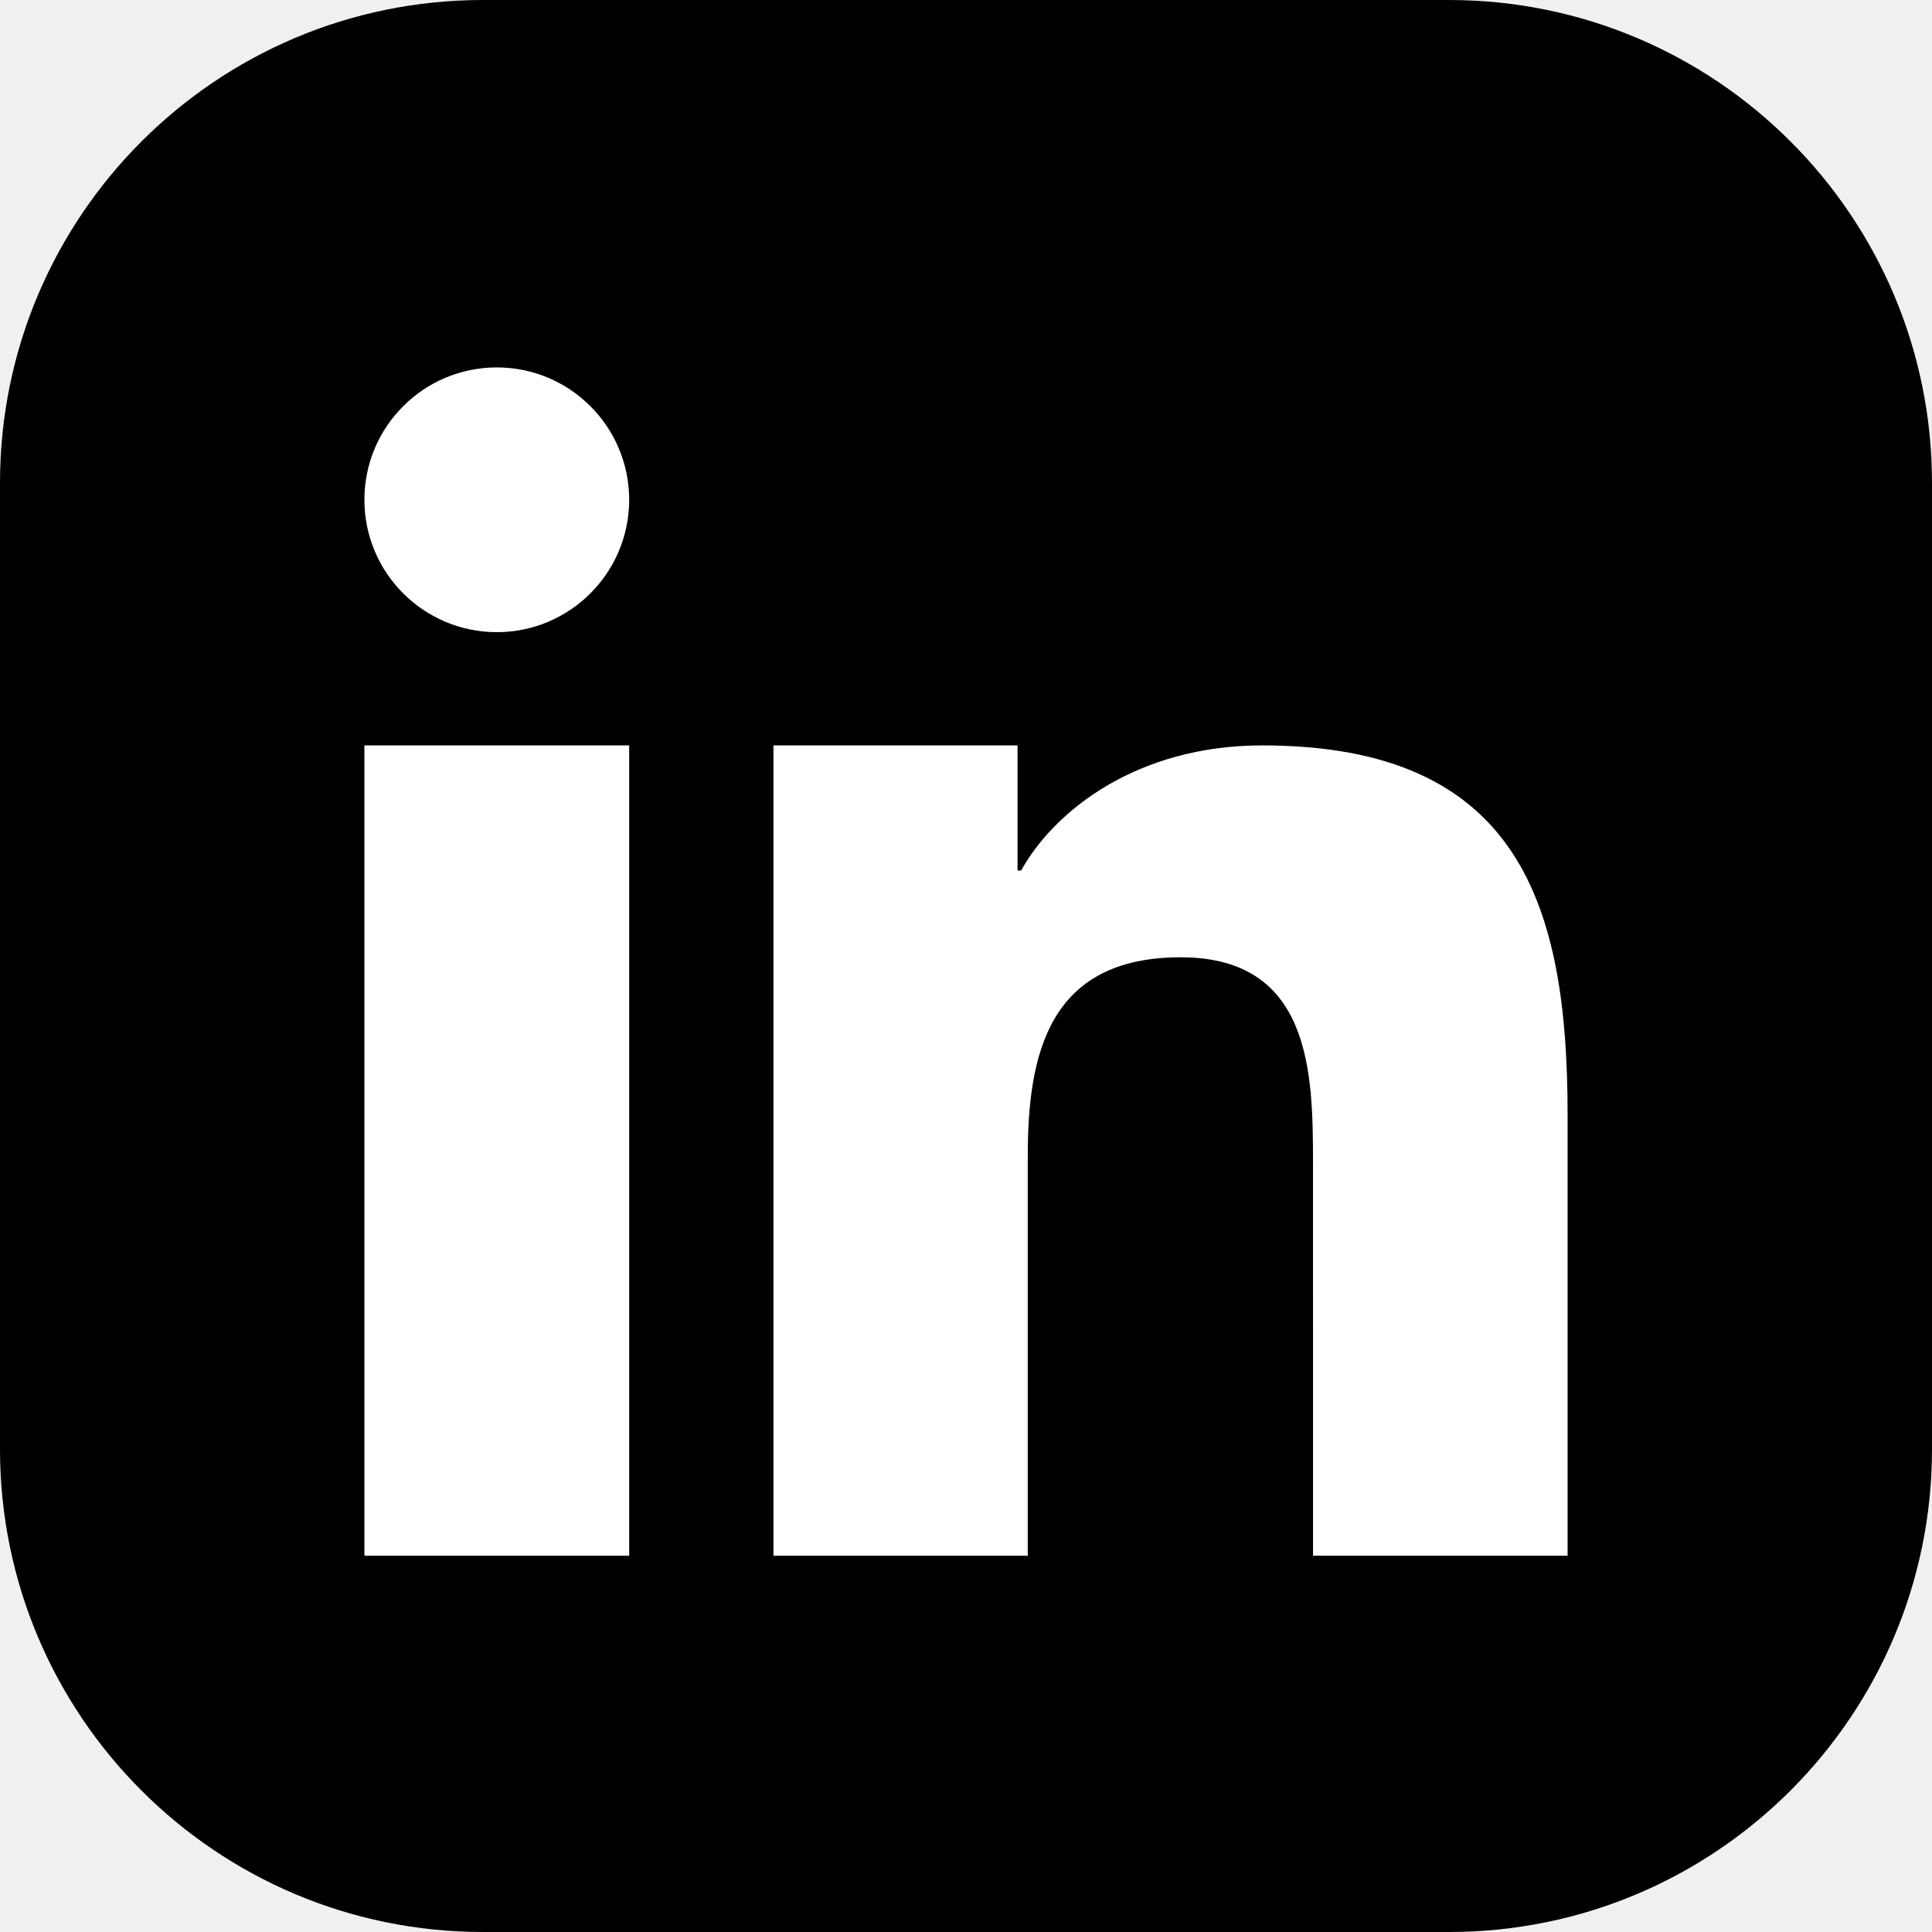
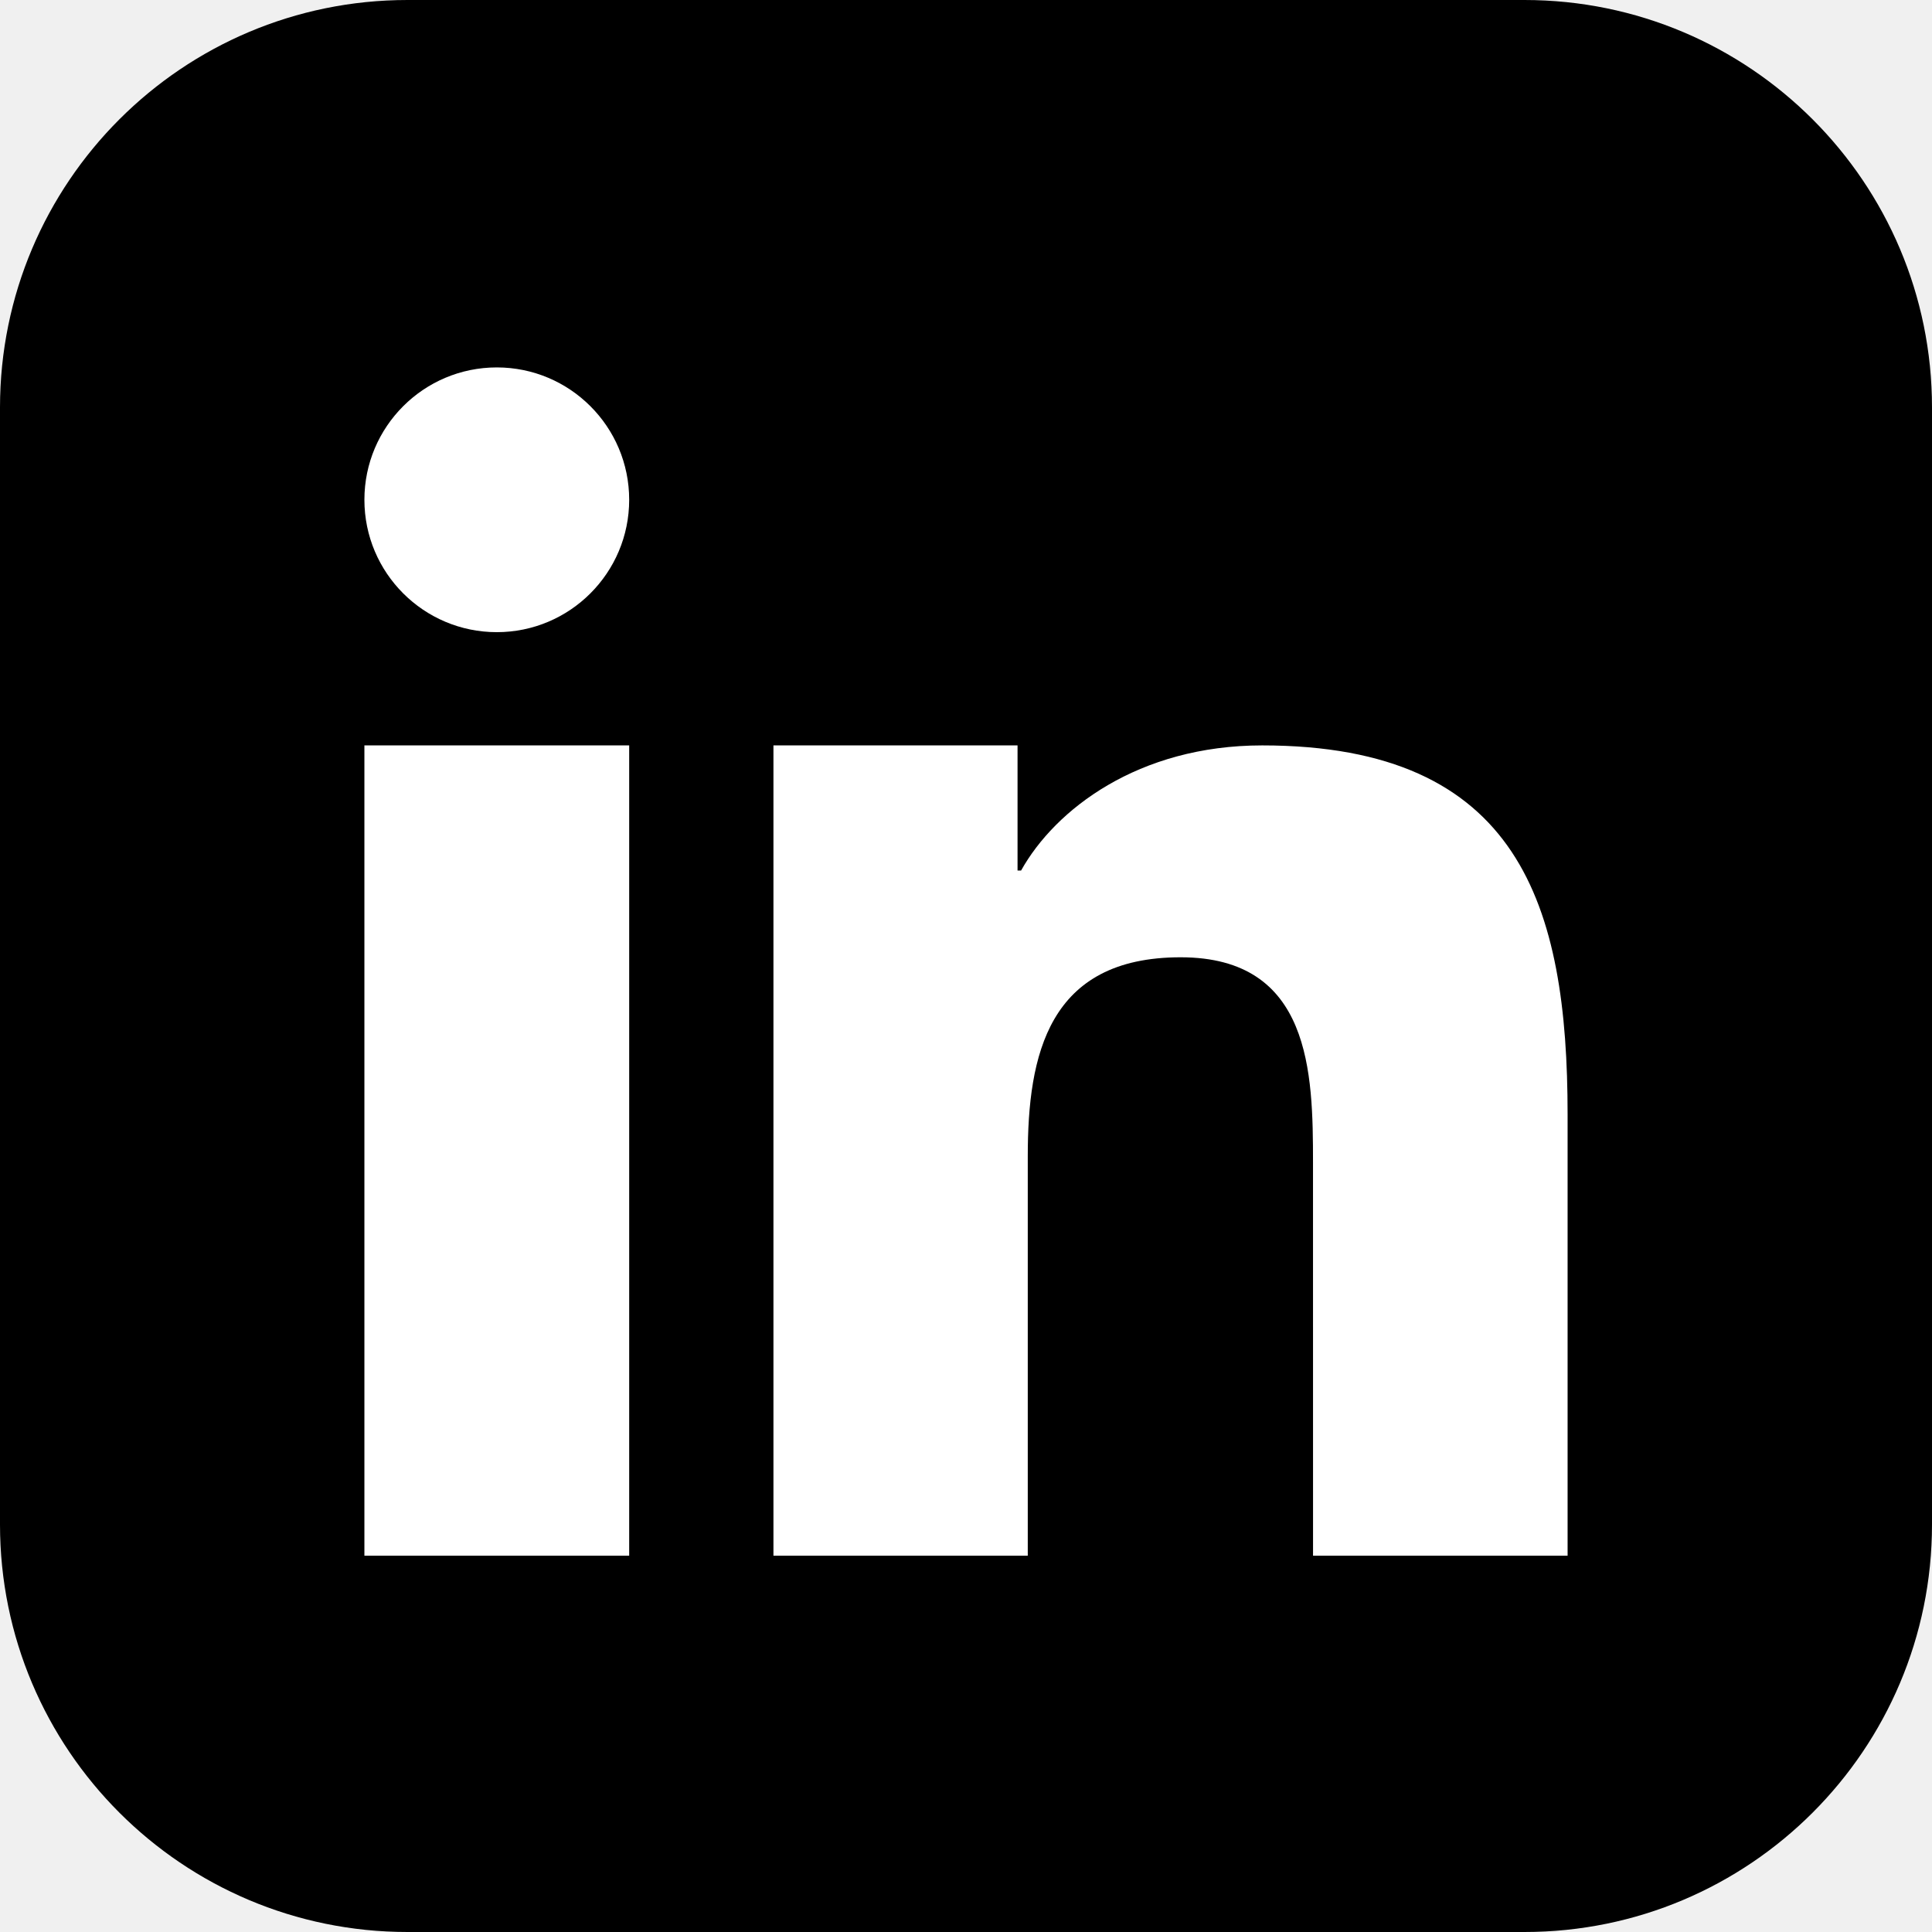
<svg xmlns="http://www.w3.org/2000/svg" shape-rendering="geometricPrecision" text-rendering="geometricPrecision" image-rendering="optimizeQuality" fill-rule="evenodd" clip-rule="evenodd" viewBox="0 0 512 512">
-   <rect width="512" height="512" rx="128" ry="128" />
+   <rect width="512" height="512" rx="108" ry="108" />
  <path fill="#fff" d="M204.97 197.54h64.69v33.16h.94c9.01-16.16 31.04-33.16 63.89-33.16 68.31 0 80.94 42.51 80.94 97.81v116.92h-67.46l-.01-104.13c0-23.81-.49-54.45-35.08-54.45-35.12 0-40.51 25.91-40.51 52.72v105.86h-67.4V197.54zm-38.23-65.09c0 19.36-15.72 35.08-35.08 35.08-19.37 0-35.09-15.72-35.09-35.08 0-19.37 15.72-35.08 35.09-35.08 19.36 0 35.08 15.71 35.08 35.08zm-70.17 65.09h70.17v214.73H96.57V197.54z" />
</svg>
